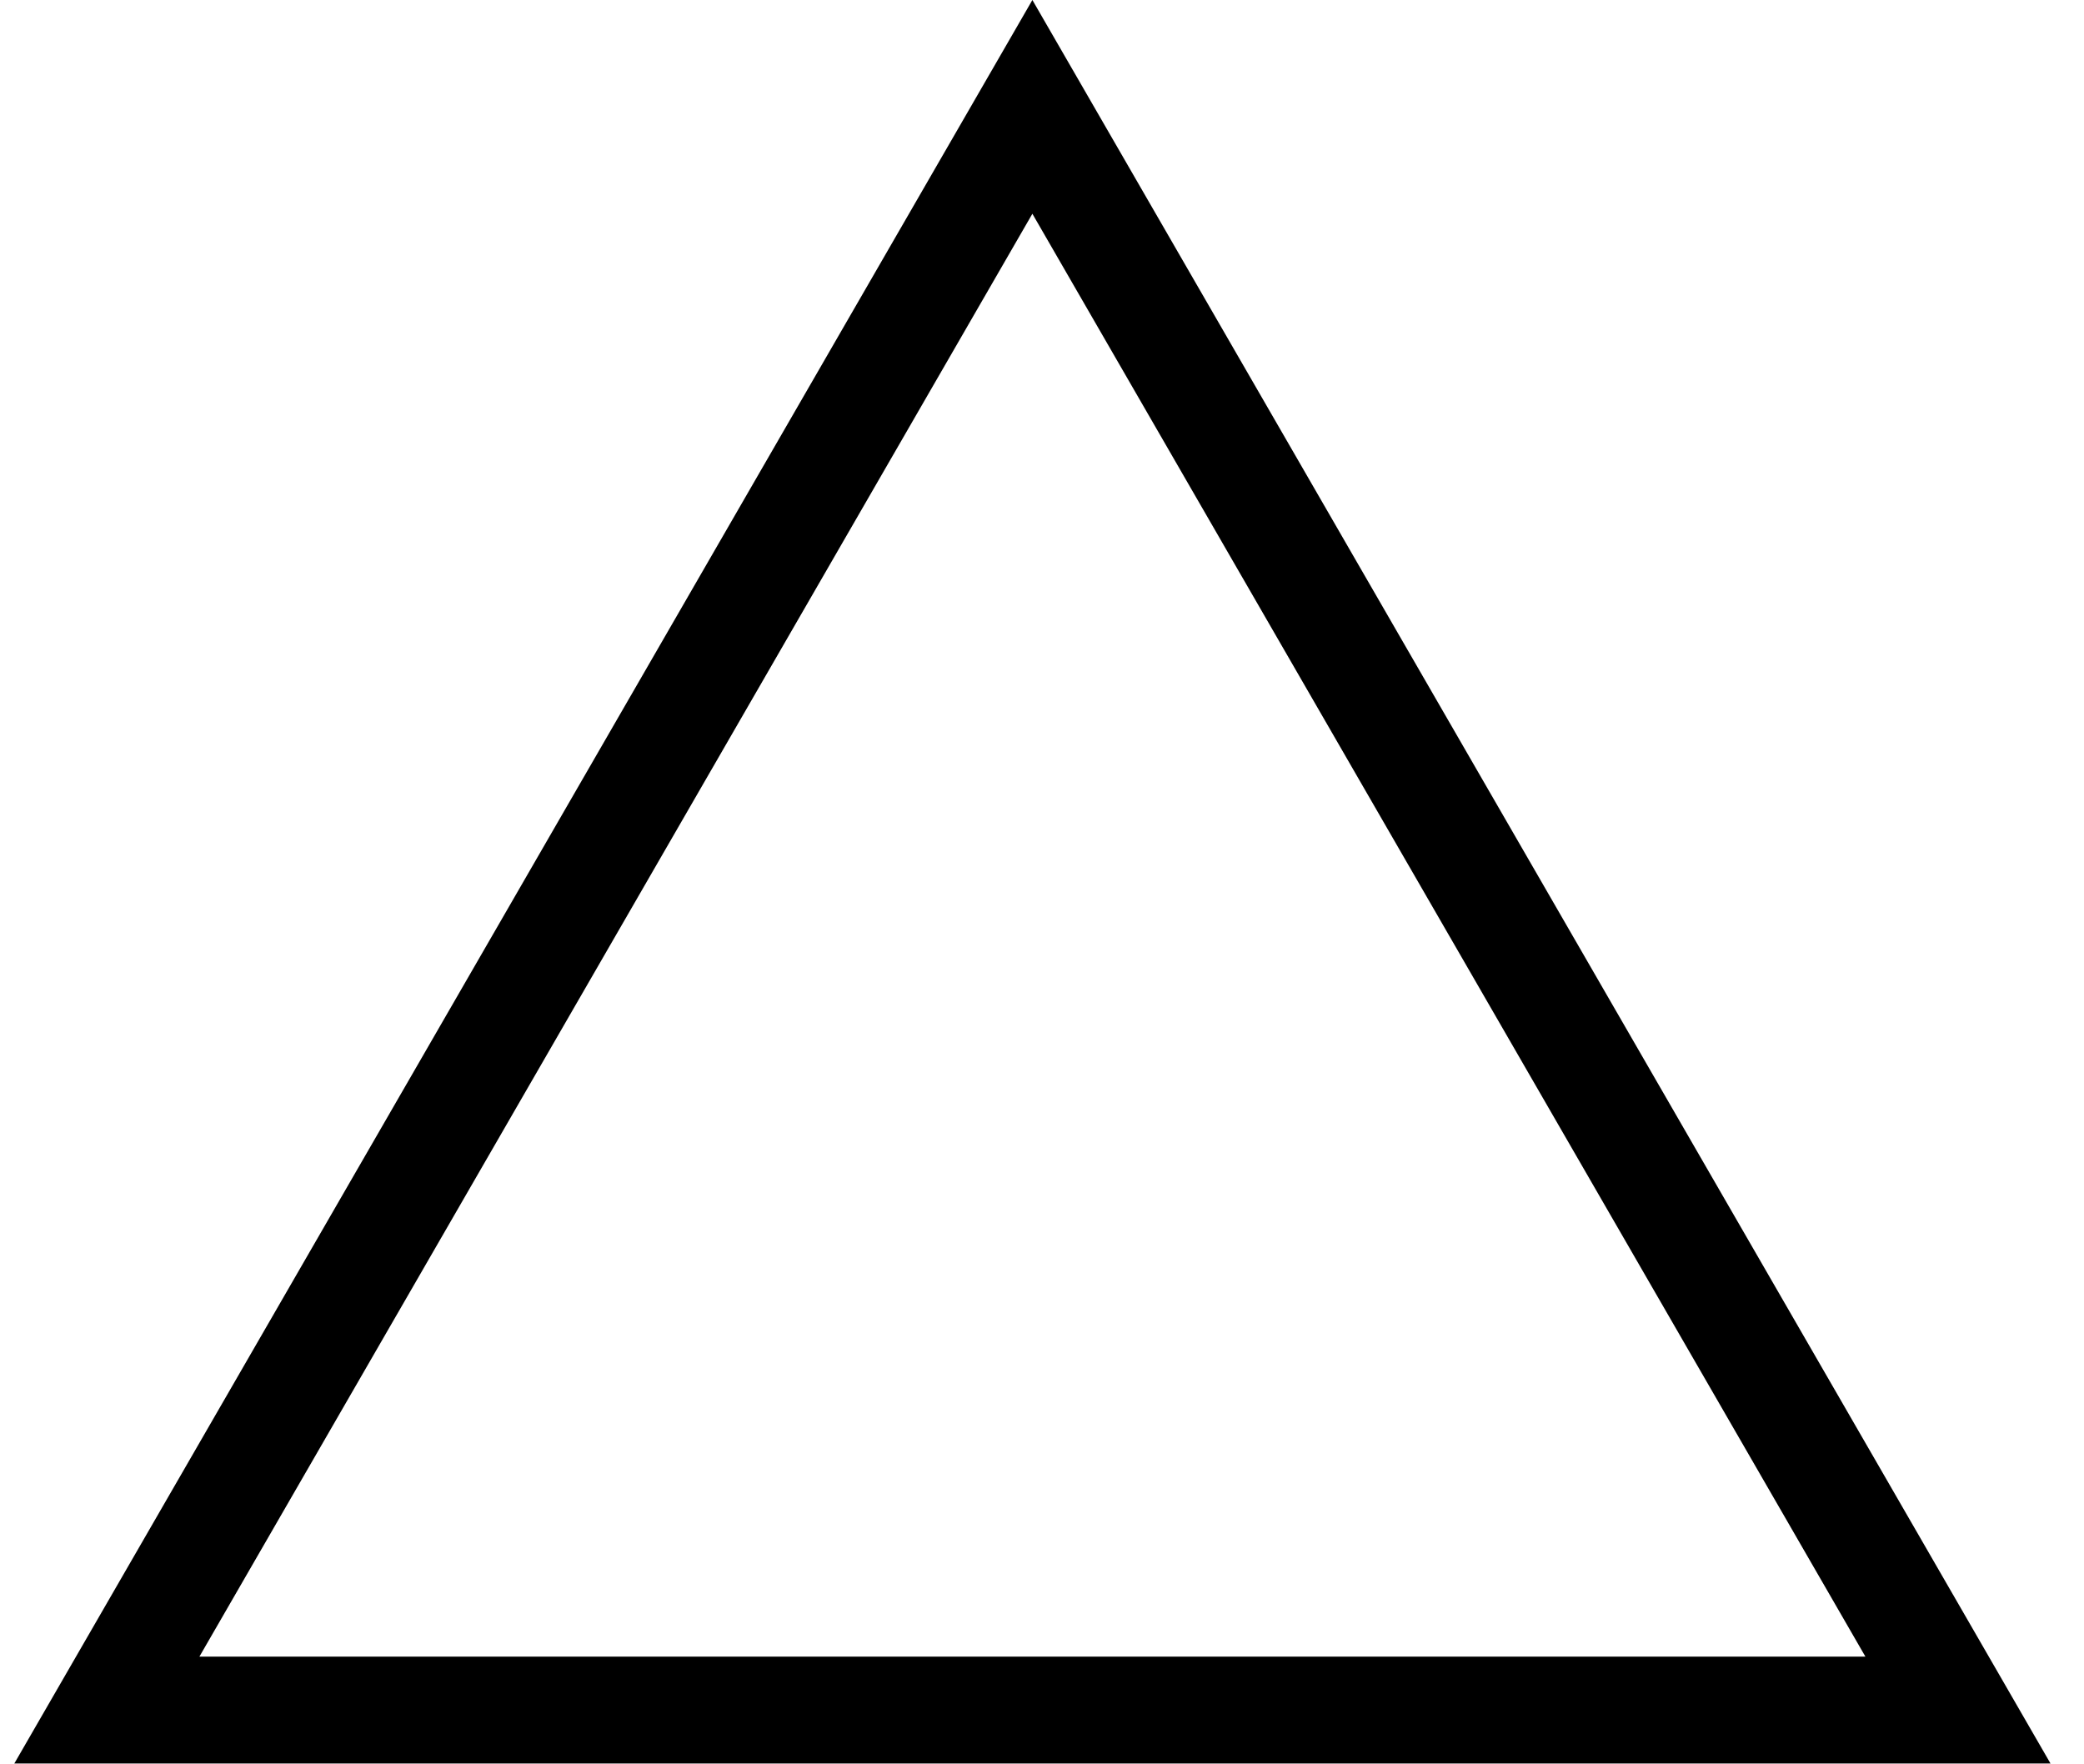
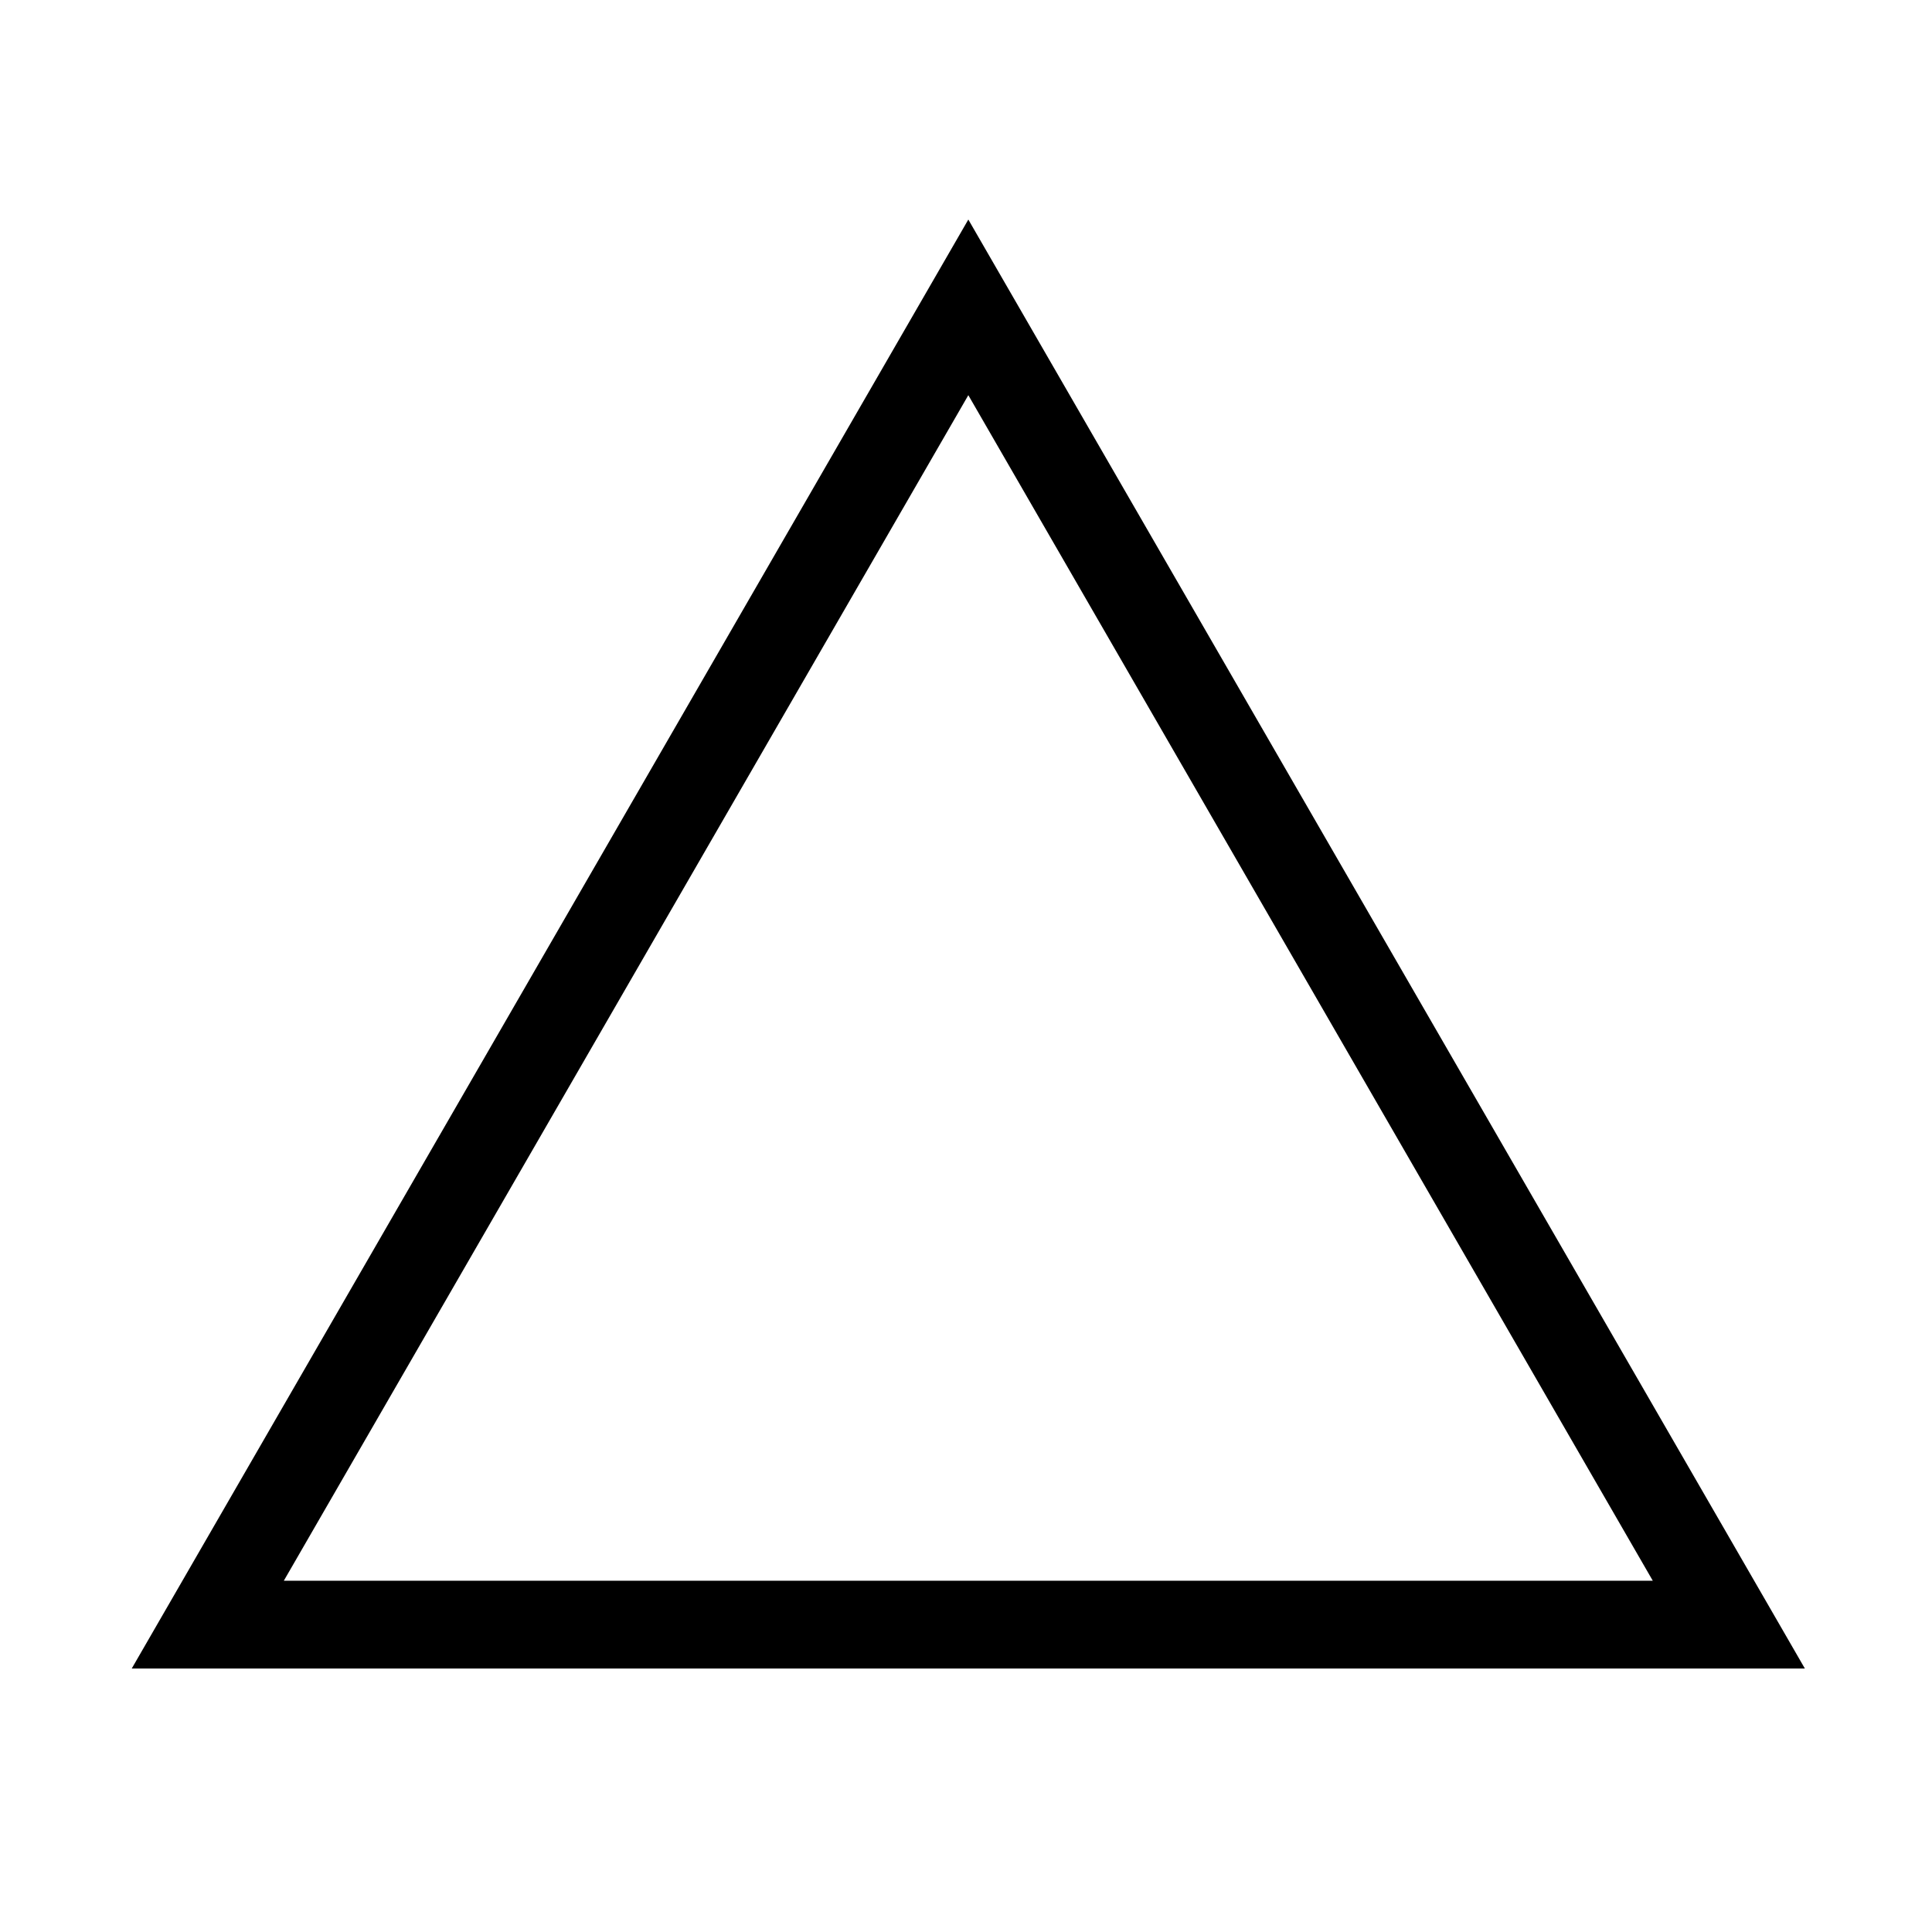
- <svg xmlns="http://www.w3.org/2000/svg" width="39" height="33" viewBox="0 0 39 33" fill="none">
-   <path fill-rule="evenodd" clip-rule="evenodd" d="M19.32 0L38.373 33H0.268L19.32 0ZM3.732 31H34.909L19.32 4L3.732 31Z" fill="currentColor" />
+ <svg xmlns="http://www.w3.org/2000/svg" width="44" height="44" viewBox="0 0 44 44" fill="none">
+   <path fill-rule="evenodd" clip-rule="evenodd" d="M22.053 5L3 38H41.105L22.053 5ZM22.053 9L6.464 36H37.641L22.053 9Z" fill="currentColor" />
</svg>
